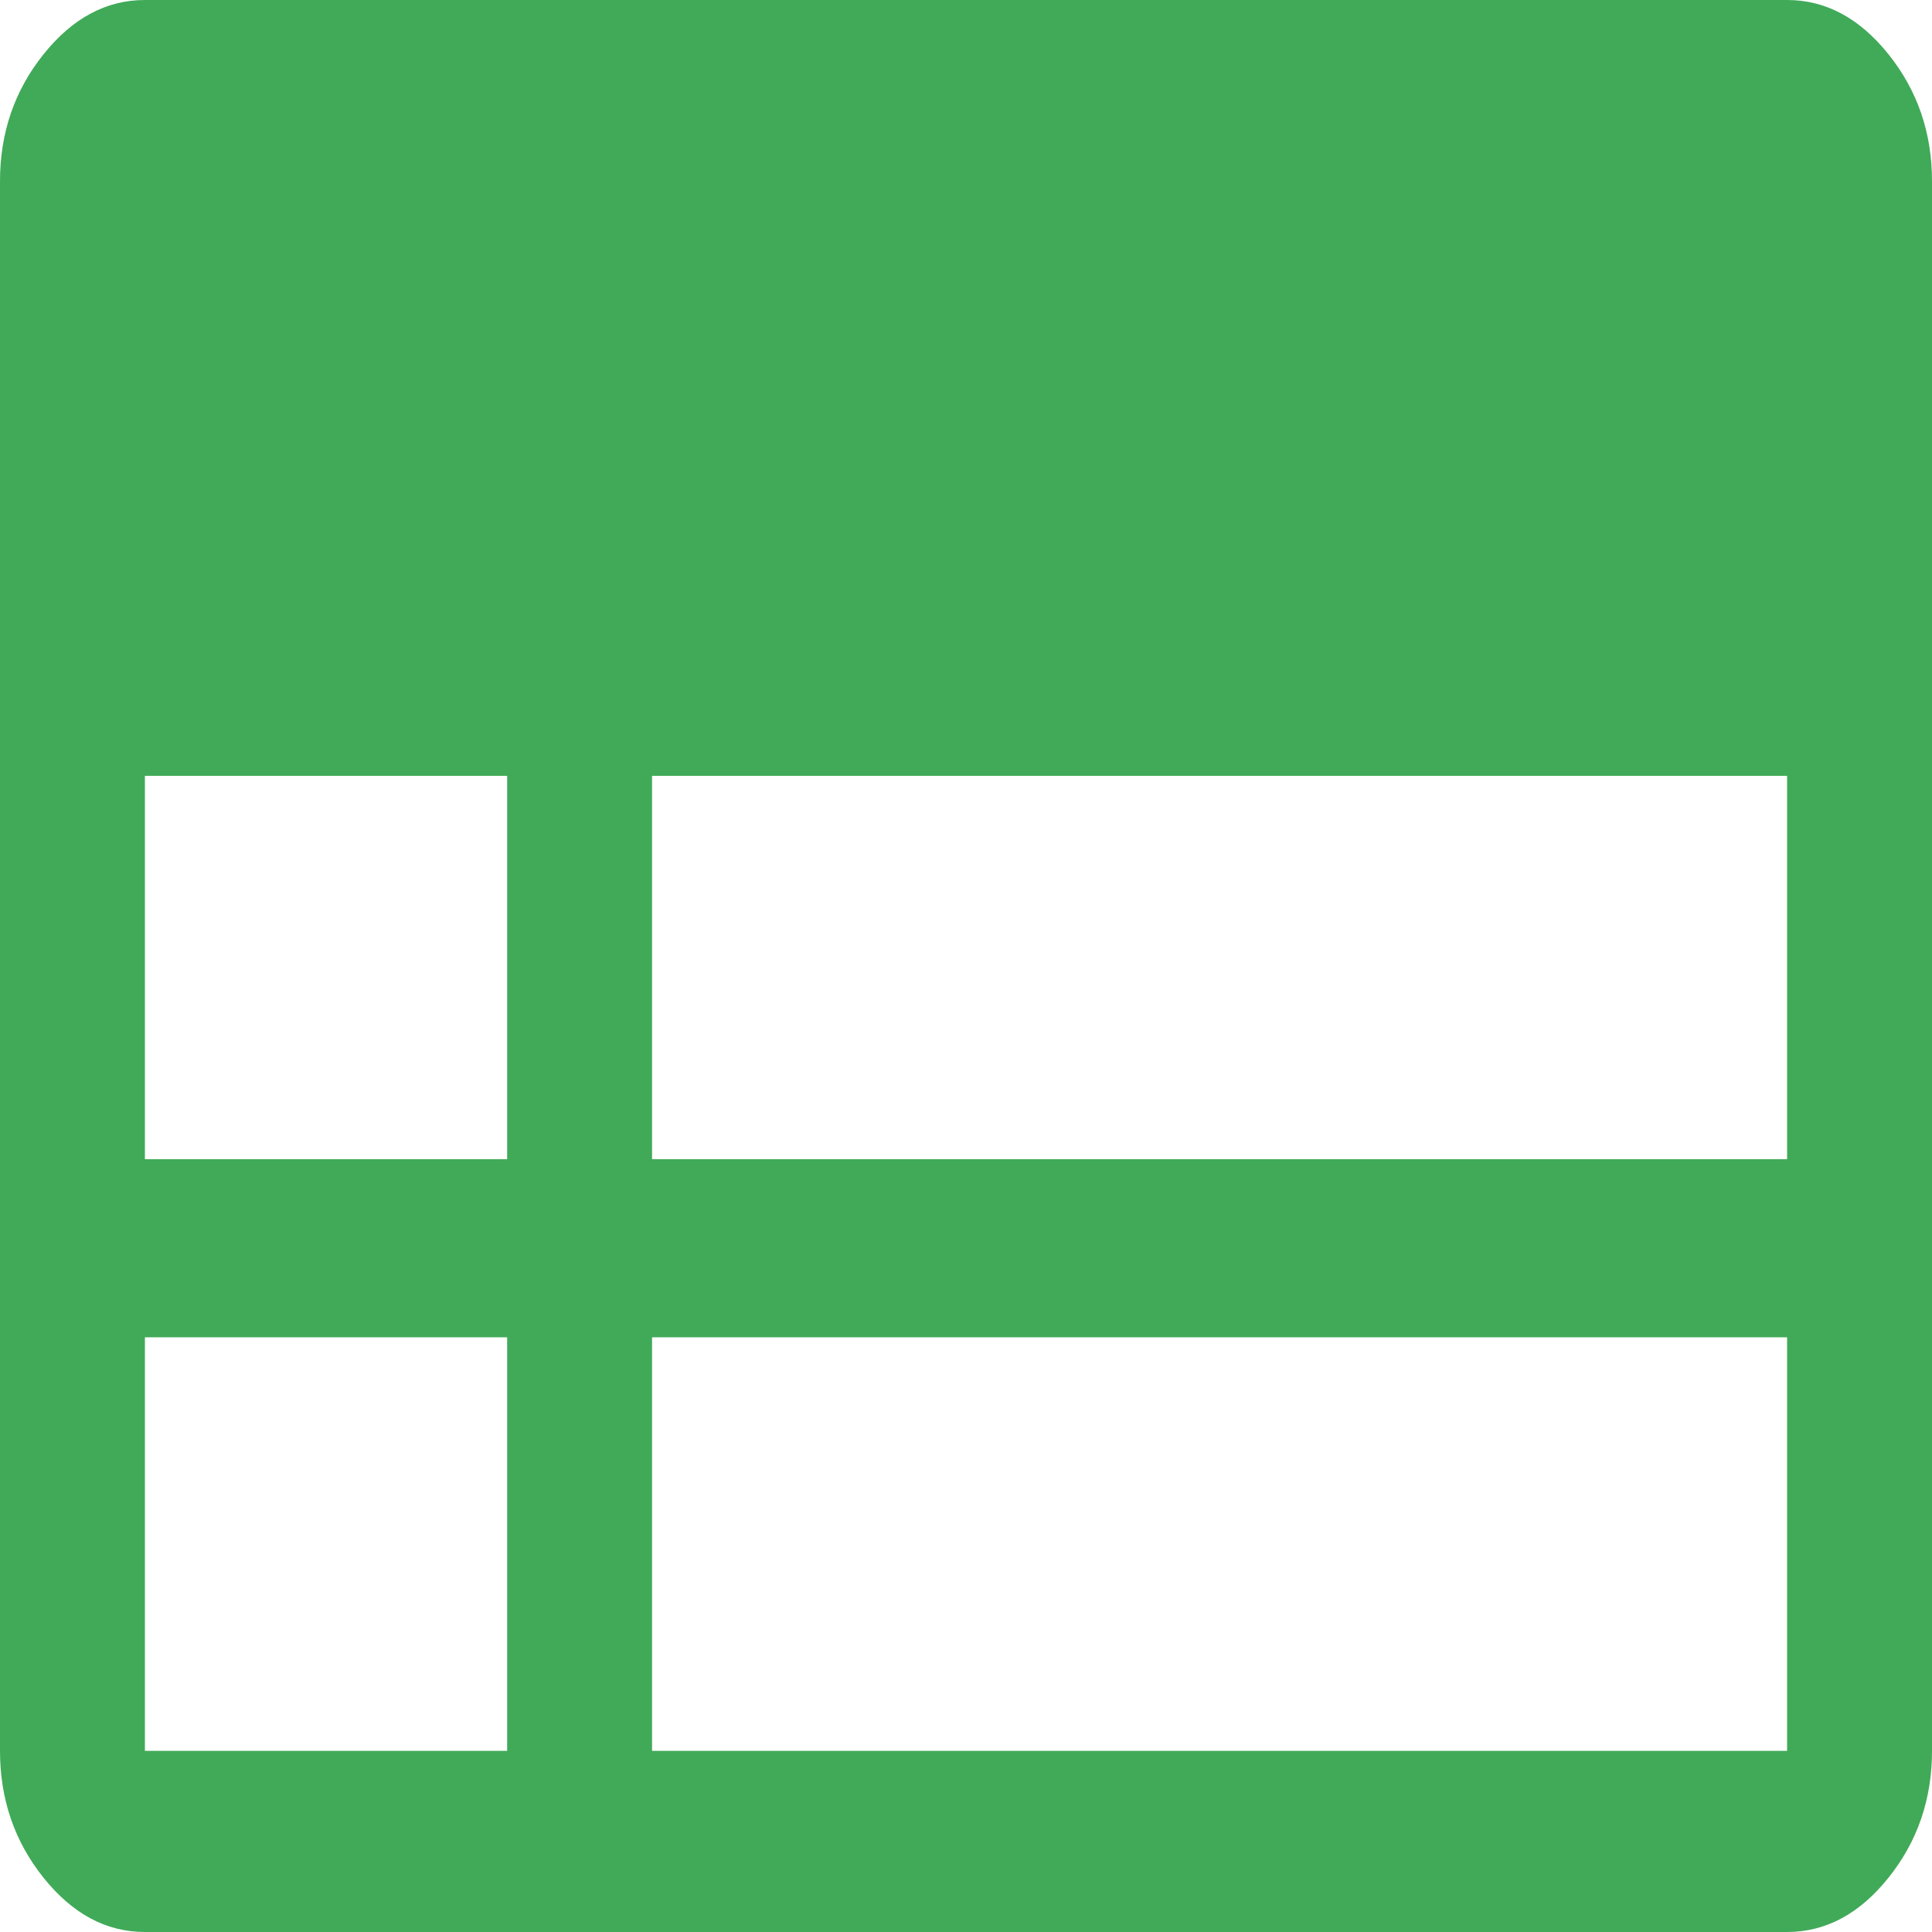
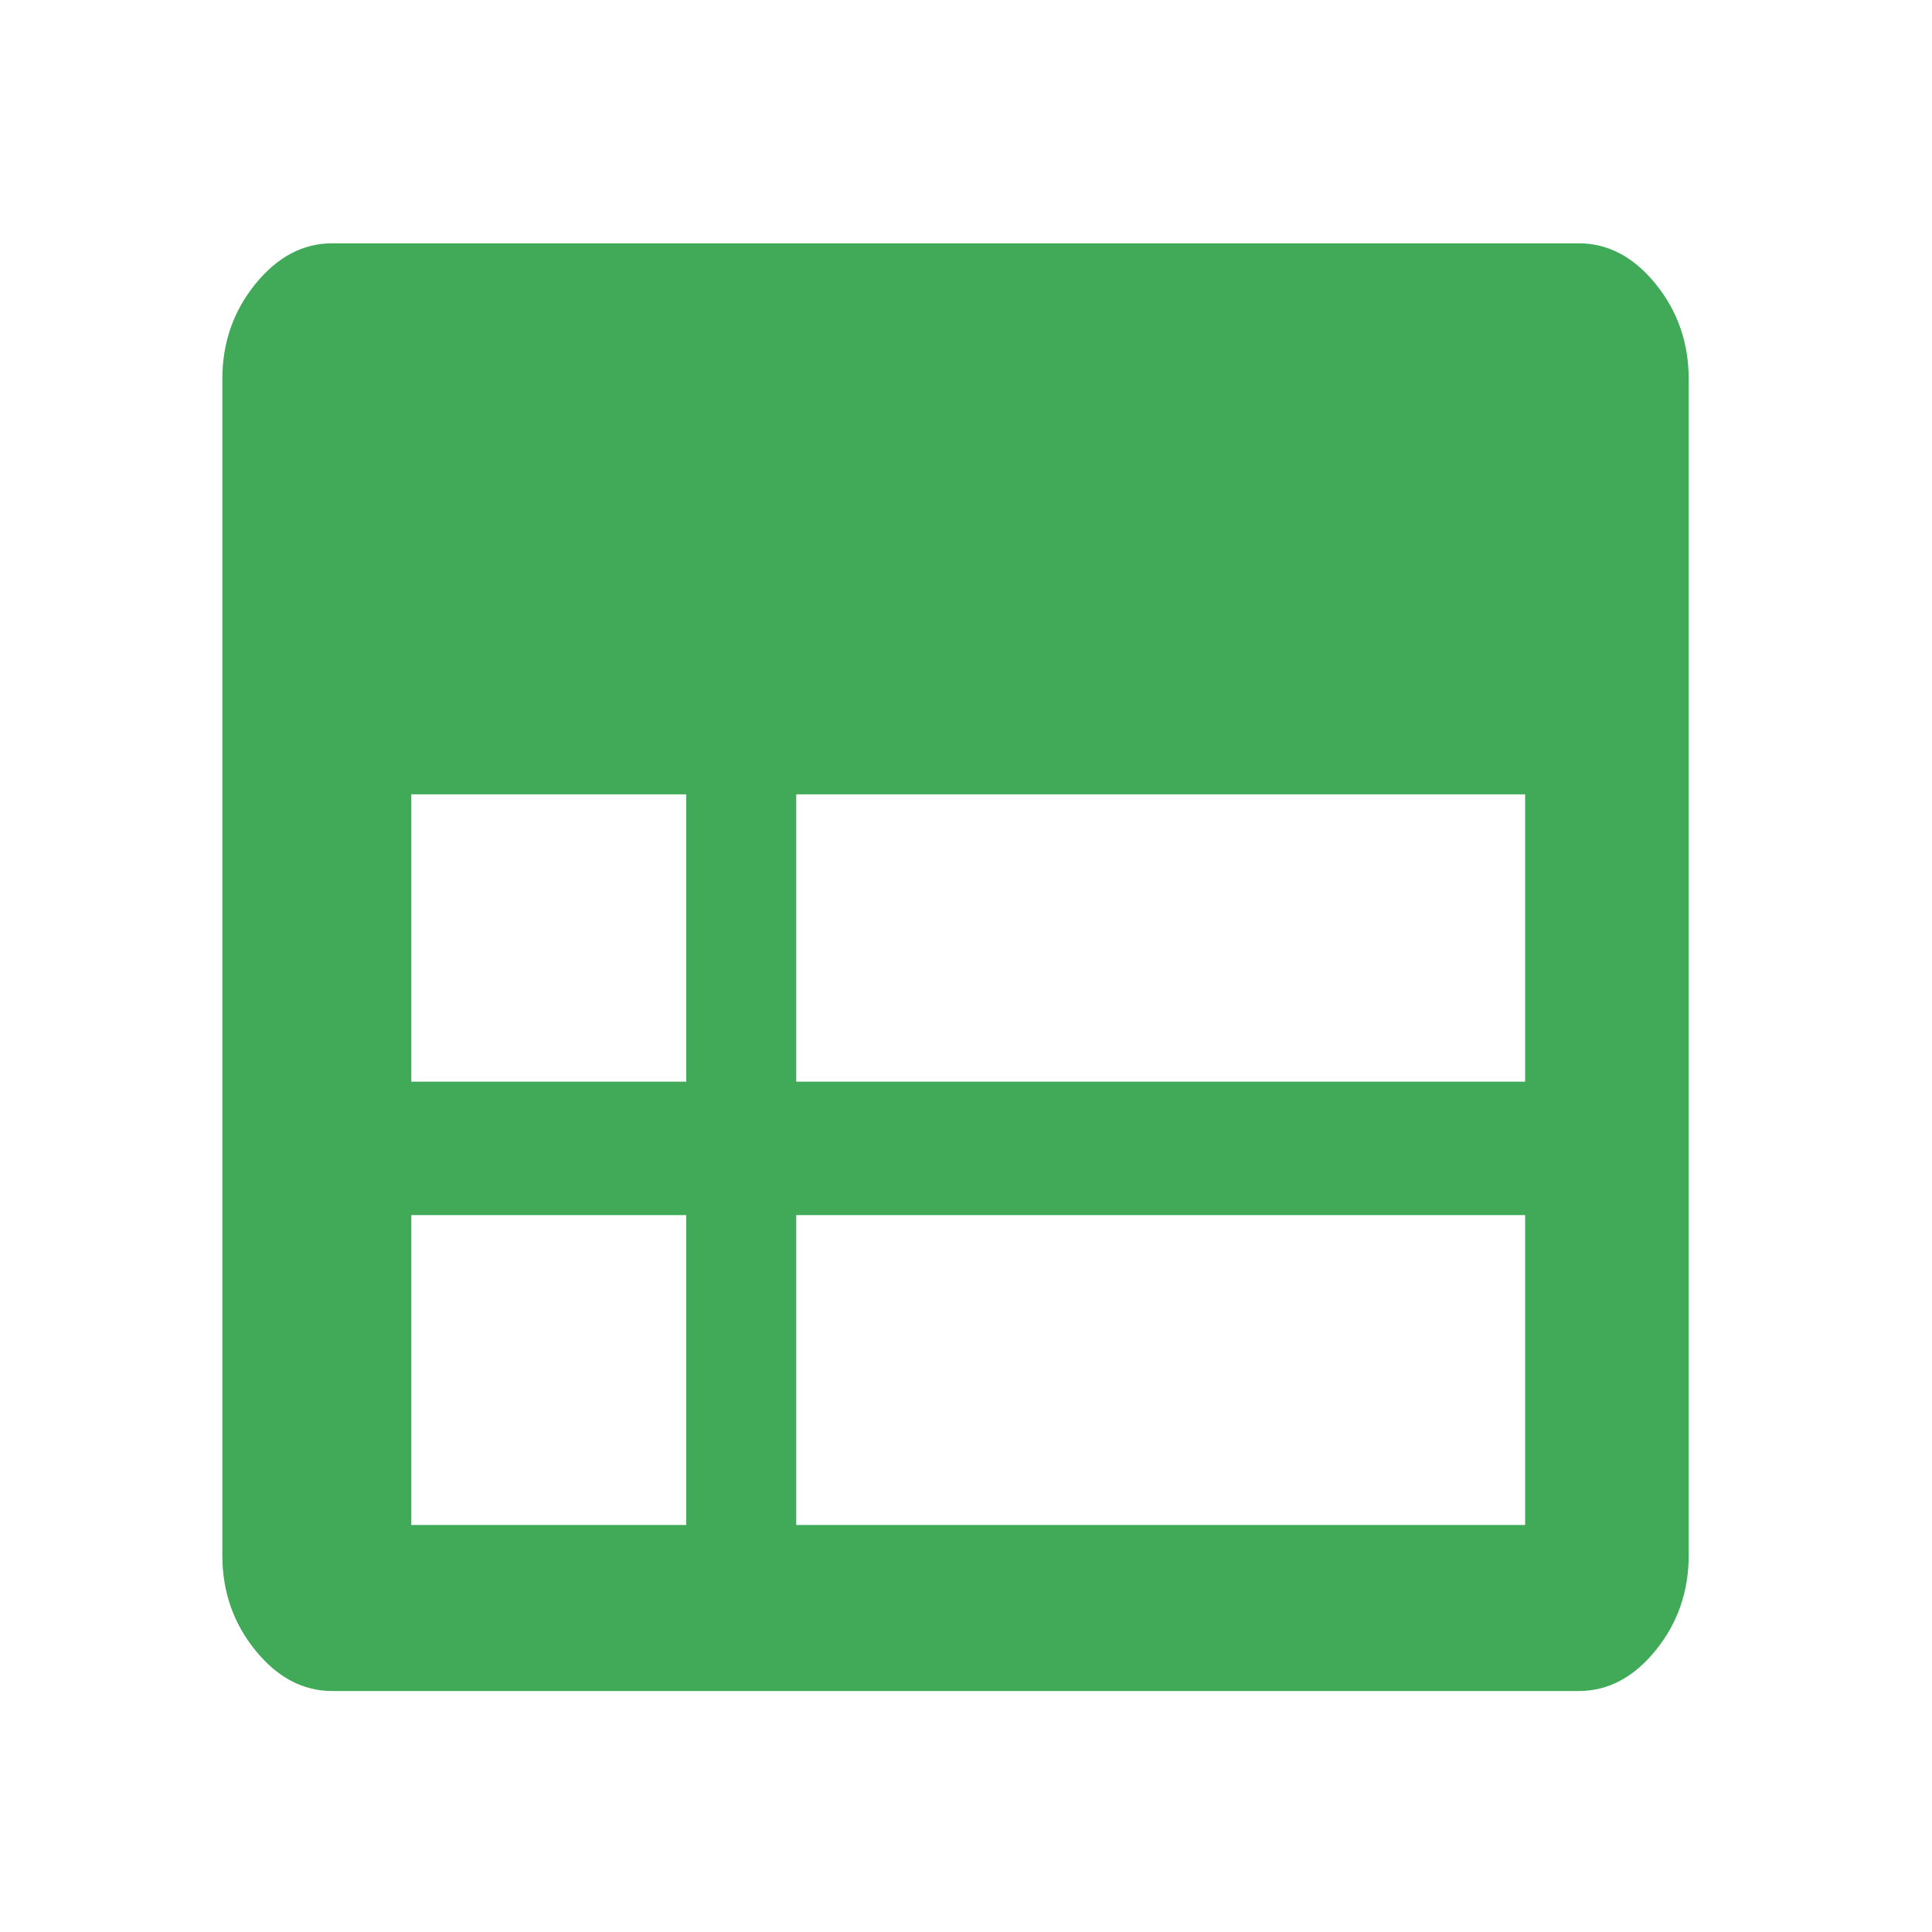
- <svg xmlns="http://www.w3.org/2000/svg" width="16" height="16" viewBox="0 0 16 16">
-   <path d="M5.4 14.5H14.8V11.075H5.4V14.5ZM1.2 9.6H4.2V6.425H1.2V9.6ZM1.2 14.5H4.2V11.075H1.2V14.5ZM5.4 9.6H14.8V6.425H5.4V9.6ZM1.2 16C0.88 16 0.6 15.85 0.36 15.55C0.12 15.25 0 14.9 0 14.5V1.5C0 1.1 0.12 0.75 0.36 0.45C0.6 0.15 0.88 0 1.2 0H14.8C15.12 0 15.4 0.15 15.64 0.45C15.88 0.75 16 1.1 16 1.5V14.5C16 14.9 15.88 15.25 15.64 15.55C15.4 15.85 15.12 16 14.8 16H1.2Z" fill="#40AA58" />
+ <svg xmlns="http://www.w3.org/2000/svg" width="20" height="20" viewBox="0 -960 960 960" version="1.1" id="svg286">
+   <defs id="defs290" />
+   <path d="M 395.644,-202.234 H 757.821 V -356.223 H 395.644 Z M 204.379,-422.539 H 340.997 V -565.288 H 204.379 Z m 0,220.305 H 340.997 V -356.223 H 204.379 Z M 395.644,-422.539 H 757.821 V -565.288 H 395.644 Z m -230.522,302.8 c -14.573,0 -27.324,-6.744 -38.253,-20.232 -10.929,-13.488 -16.394,-29.224 -16.394,-47.208 v -584.483 c 0,-17.984 5.465,-33.72 16.394,-47.208 10.929,-13.488 23.68,-20.232 38.253,-20.232 h 619.333 c 14.573,0 27.324,6.744 38.253,20.232 10.929,13.488 16.394,29.224 16.394,47.208 v 584.483 c 0,17.984 -5.465,33.72 -16.394,47.208 -10.929,13.488 -23.68,20.232 -38.253,20.232 z" fill="#40aa58" id="path164" style="display:inline;stroke-width:45.249" />
</svg>
